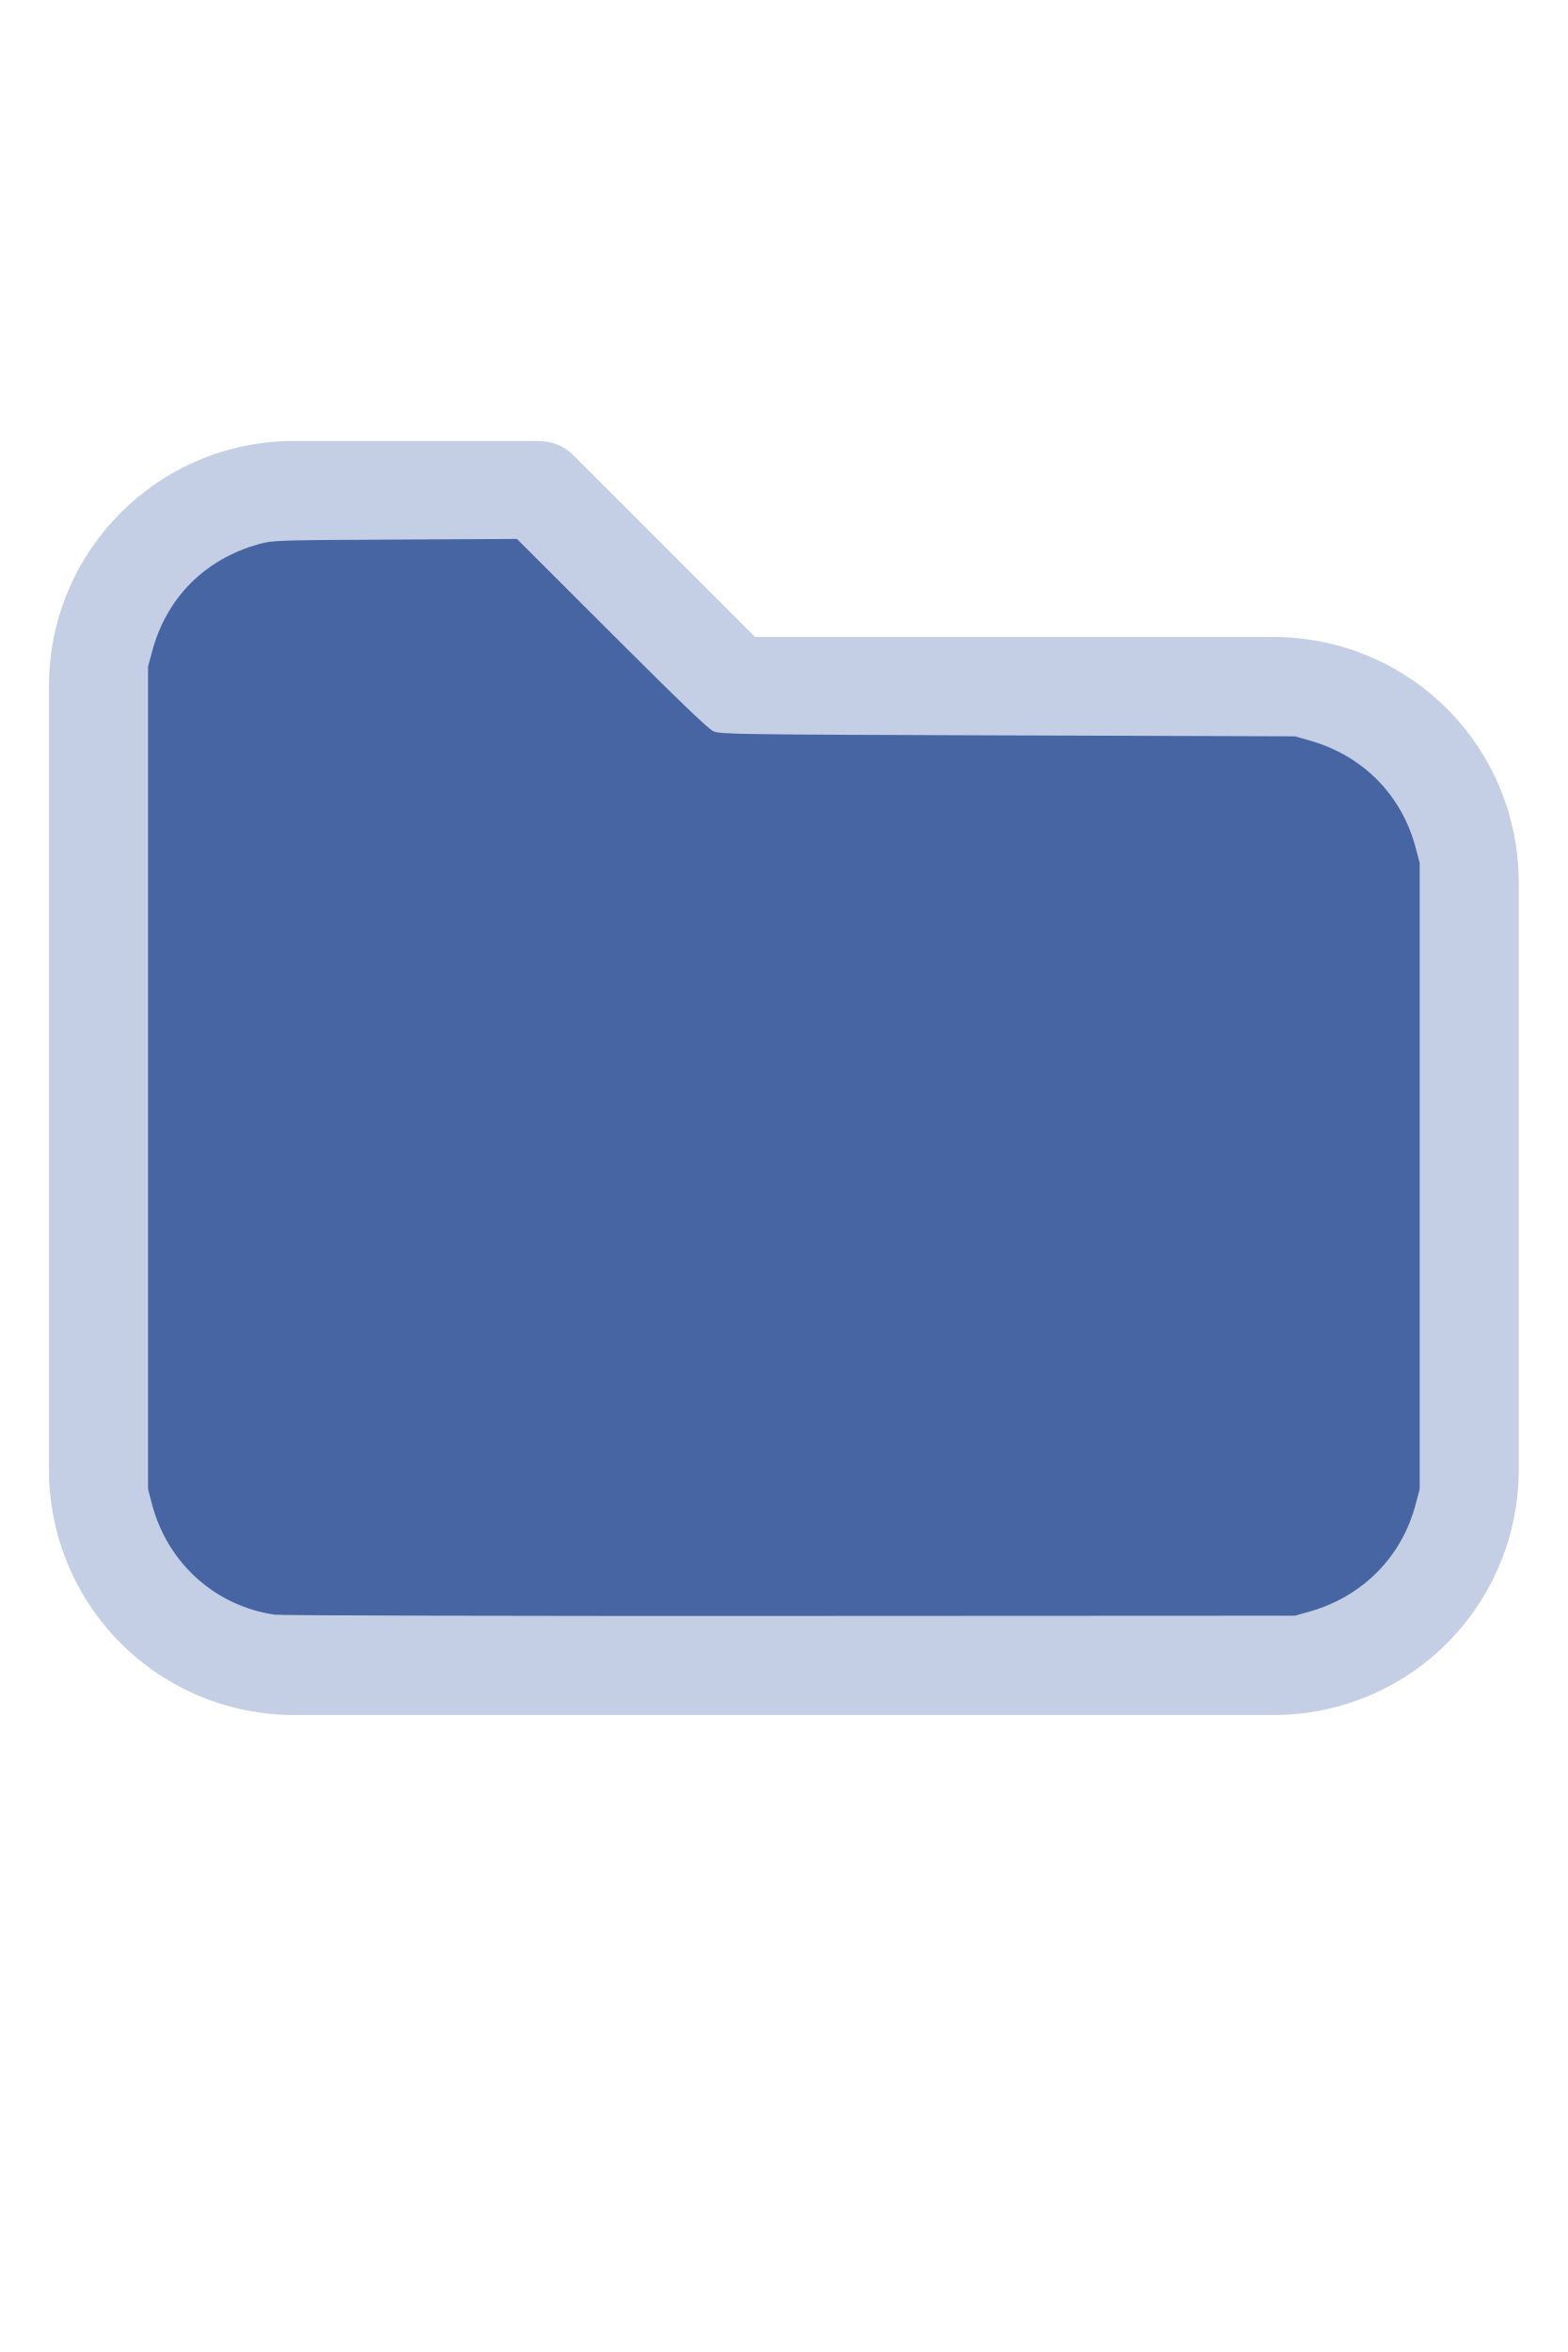
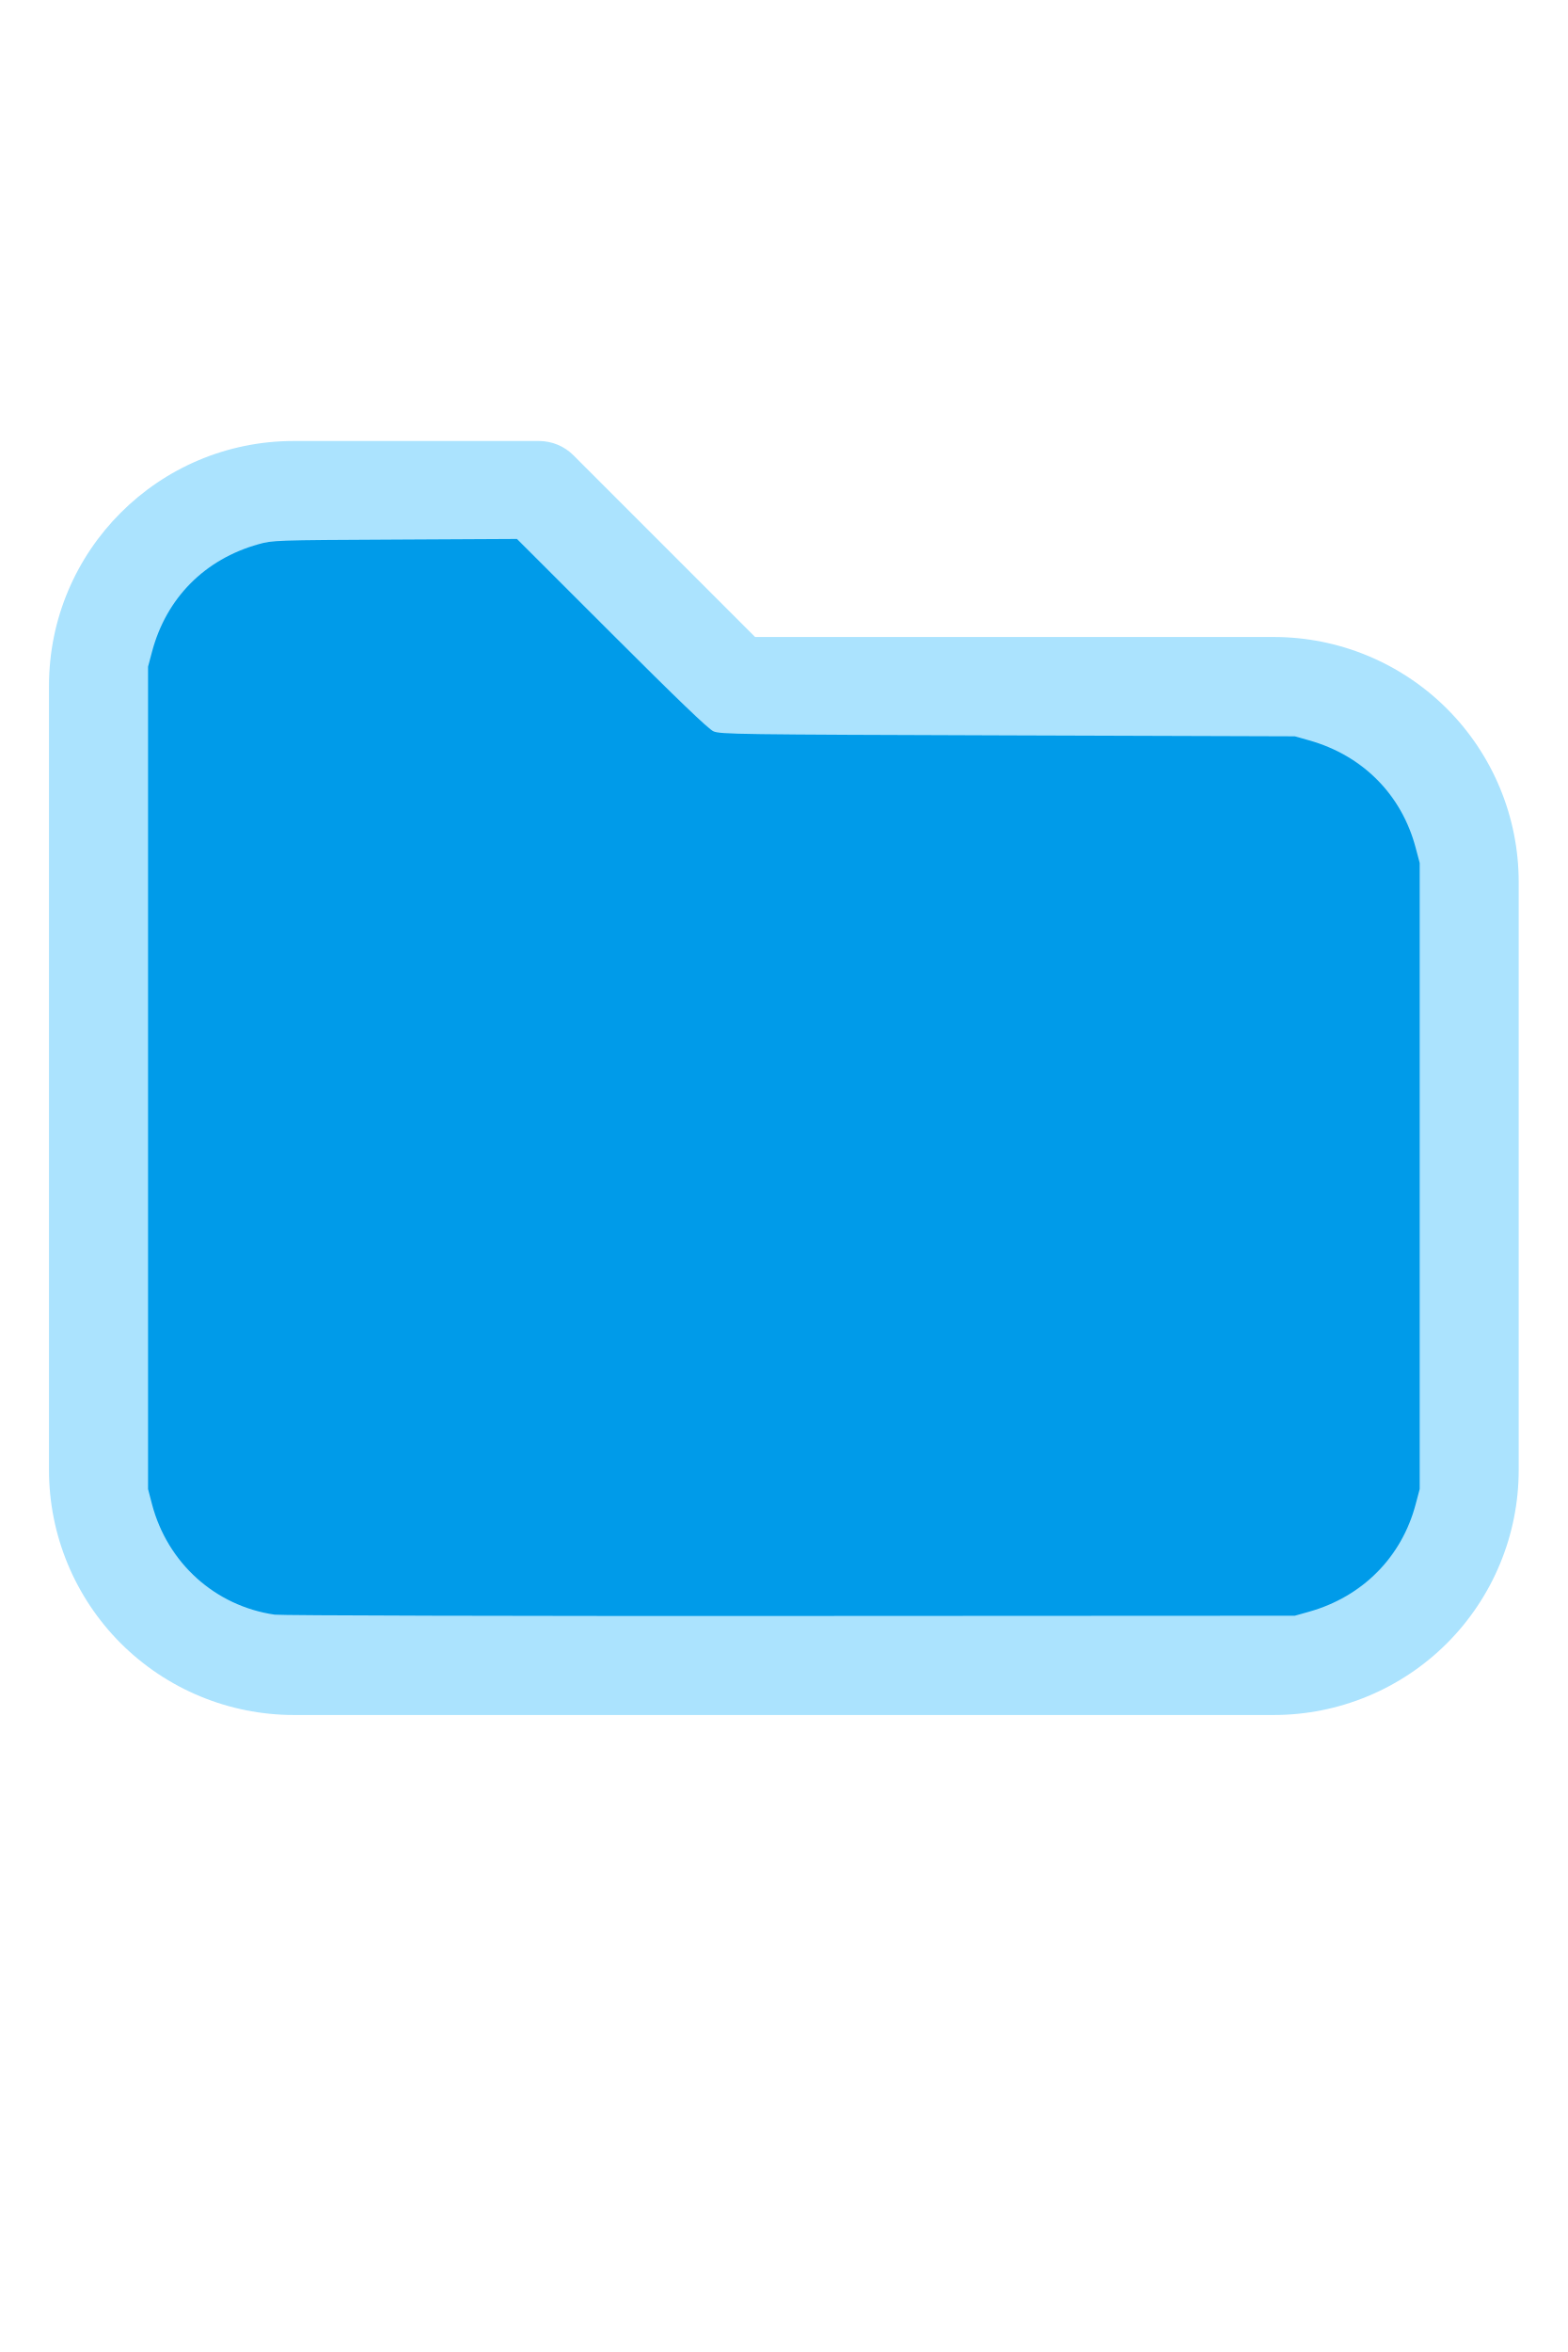
<svg xmlns="http://www.w3.org/2000/svg" version="1.1" width="16" height="24" viewBox="0 0 32 32" xml:space="preserve">
-   <g style="fill:#C4CFE5;">
+   <g style="fill:#ABE3FE;">
    <path d="M1,5.998l-0,16.002c-0,1.326 0.527,2.598 1.464,3.536c0.938,0.937 2.21,1.464 3.536,1.464c5.322,0 14.678,-0 20,0c1.326,0 2.598,-0.527 3.536,-1.464c0.937,-0.938 1.464,-2.21 1.464,-3.536c0,-3.486 0,-8.514 0,-12c0,-1.326 -0.527,-2.598 -1.464,-3.536c-0.938,-0.937 -2.21,-1.464 -3.536,-1.464c-0,0 -10.586,0 -10.586,0c0,-0 -3.707,-3.707 -3.707,-3.707c-0.187,-0.188 -0.442,-0.293 -0.707,-0.293l-5.002,0c-2.76,0 -4.998,2.238 -4.998,4.998Zm2,-0l-0,16.002c-0,0.796 0.316,1.559 0.879,2.121c0.562,0.563 1.325,0.879 2.121,0.879l20,0c0.796,0 1.559,-0.316 2.121,-0.879c0.563,-0.562 0.879,-1.325 0.879,-2.121c0,-3.486 0,-8.514 0,-12c0,-0.796 -0.316,-1.559 -0.879,-2.121c-0.562,-0.563 -1.325,-0.879 -2.121,-0.879c-7.738,0 -11,0 -11,0c-0.265,0 -0.52,-0.105 -0.707,-0.293c-0,0 -3.707,-3.707 -3.707,-3.707c-0,0 -4.588,0 -4.588,0c-1.656,0 -2.998,1.342 -2.998,2.998Z" />
  </g>
-   <g style="fill:#4665A2;stroke-width:0;">
+   <g style="fill:#009BE9;stroke-width:0;">
    <path d="M 5.606,24.952 C 4.392,24.775 3.42,23.9 3.103,22.699 L 3.022,22.389 V 13.998 5.606 L 3.104,5.298 C 3.396,4.203 4.18,3.412 5.279,3.106 5.565,3.026 5.615,3.024 8.061,3.012 l 2.491,-0.013 1.932,1.93 c 1.344,1.343 1.976,1.95 2.078,1.995 0.137,0.062 0.474,0.066 6.007,0.084 l 5.861,0.019 0.291,0.082 c 1.095,0.308 1.89,1.109 2.176,2.193 l 0.082,0.309 V 16 22.389 l -0.082,0.309 c -0.284,1.079 -1.086,1.888 -2.176,2.194 l -0.291,0.082 -10.303,0.005 c -5.7,0.003 -10.4,-0.009 -10.521,-0.027 z" />
  </g>
</svg>
